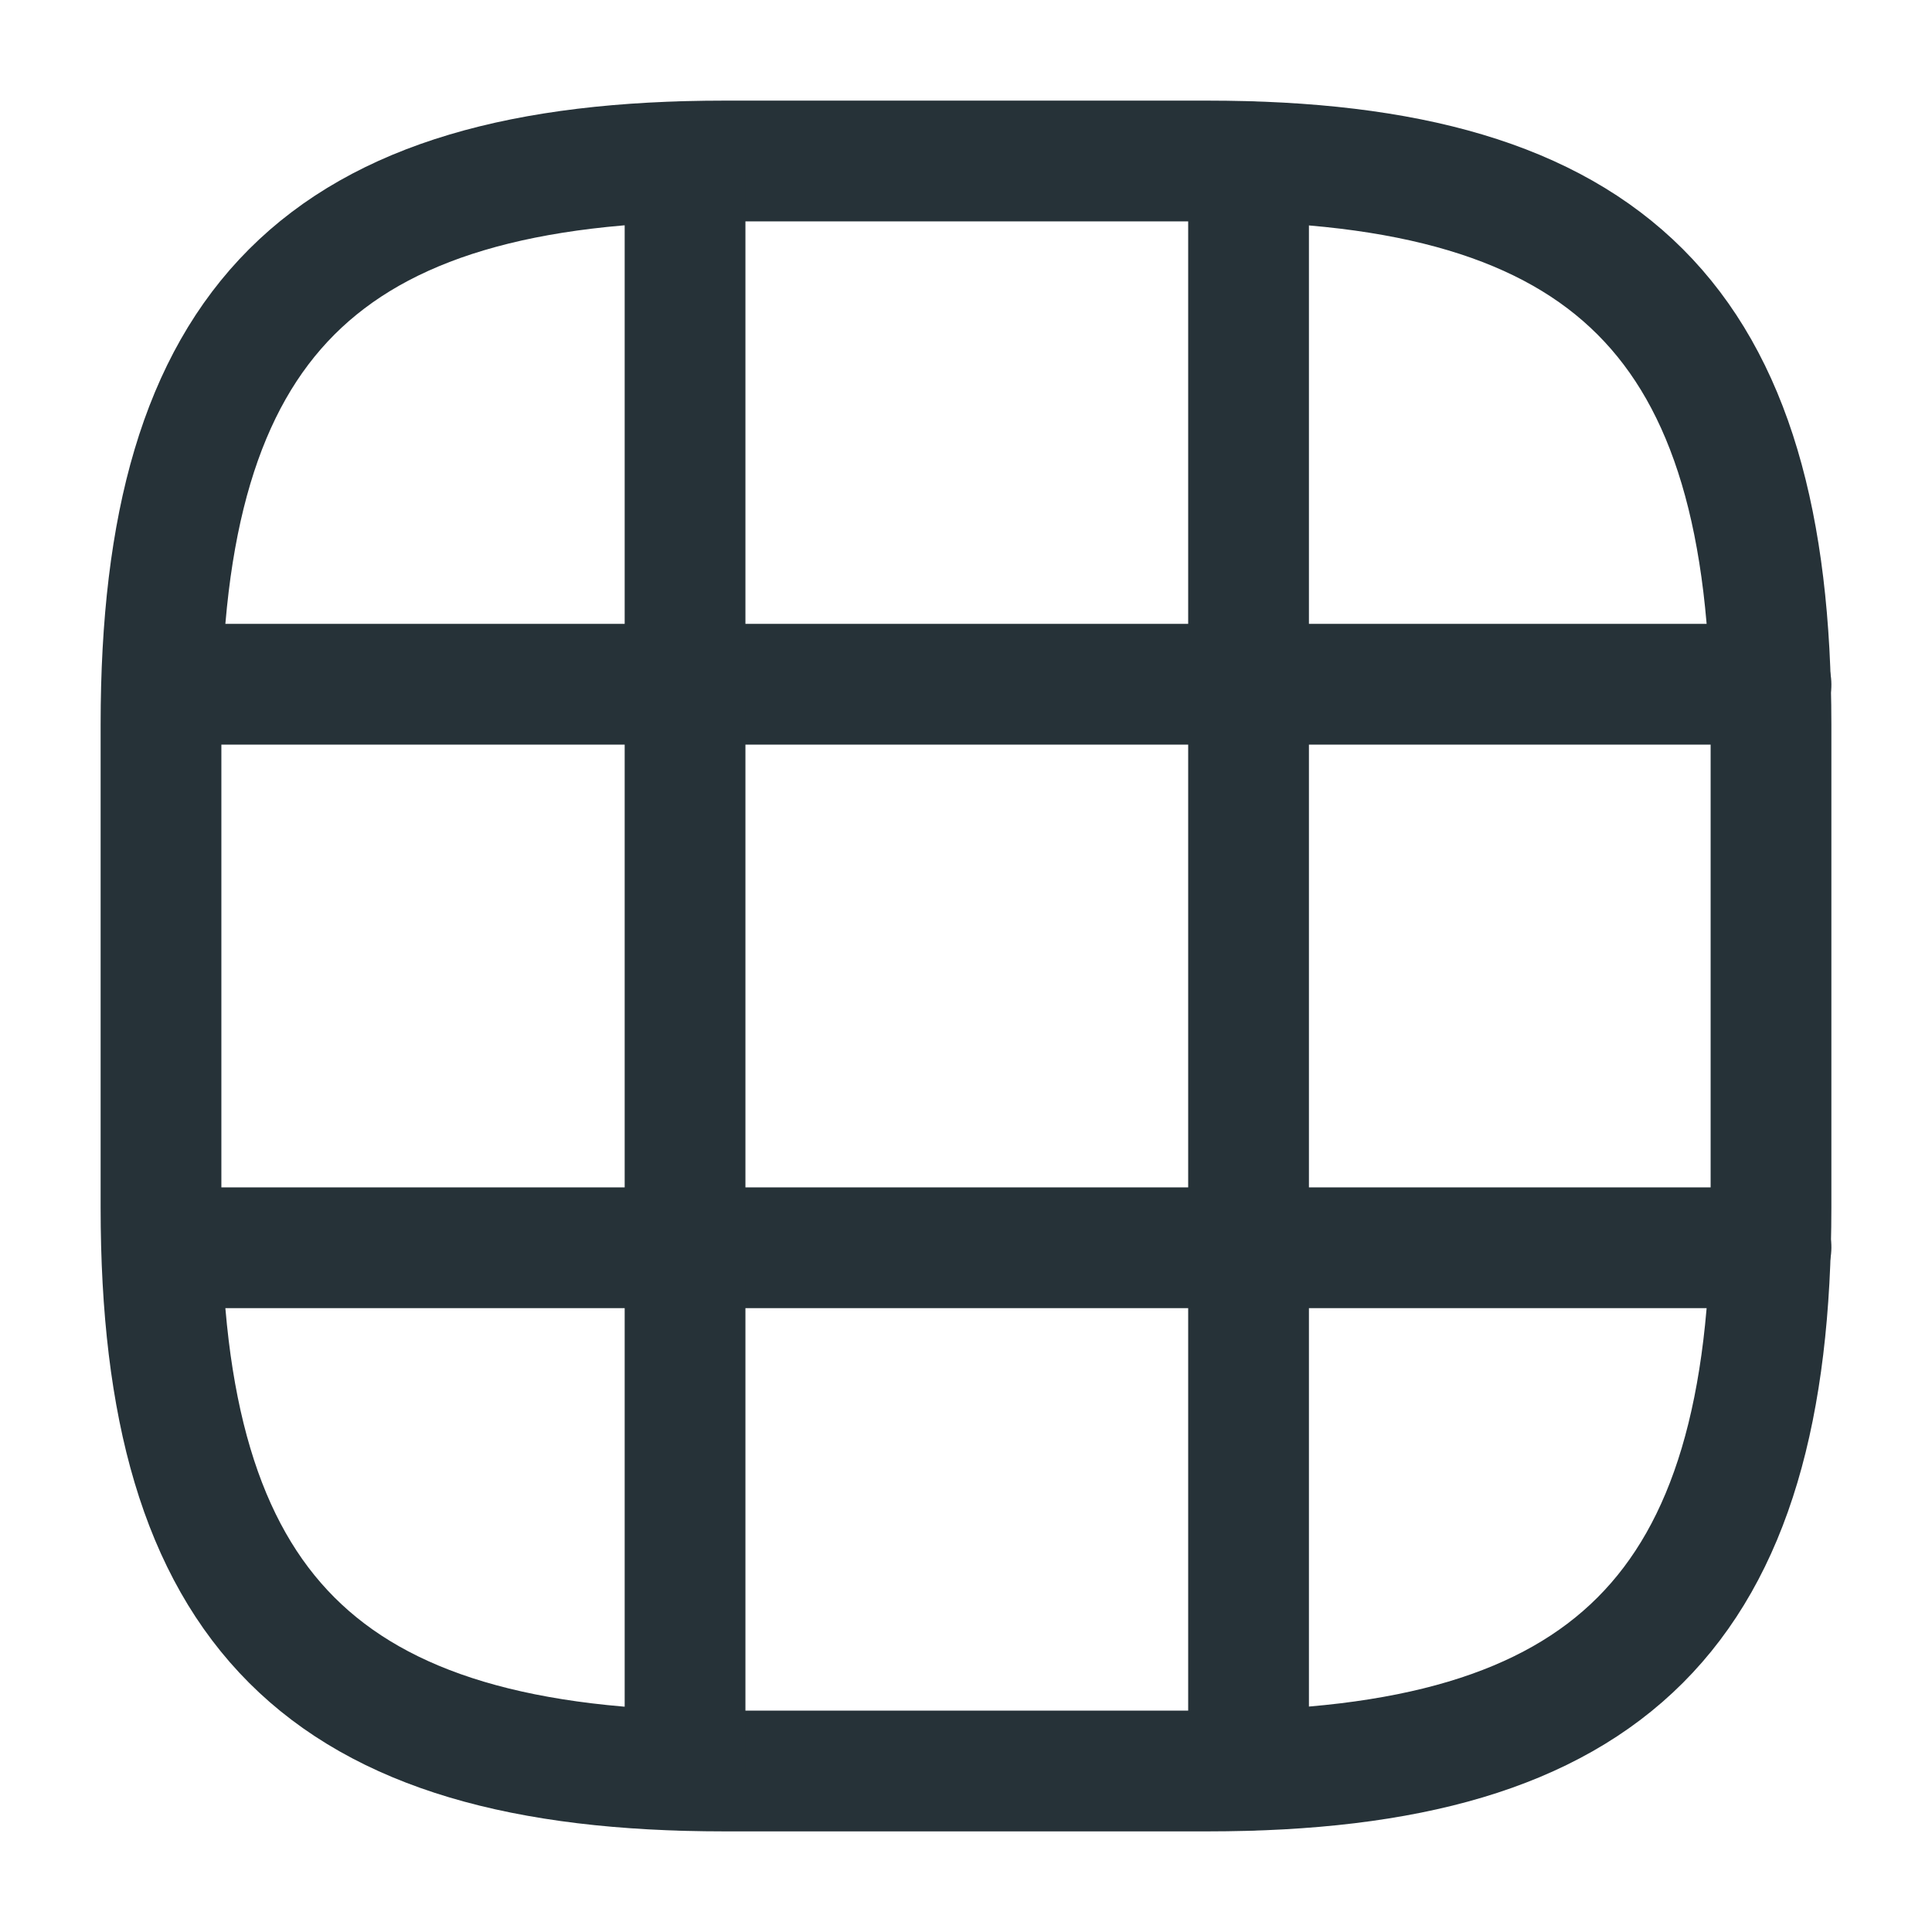
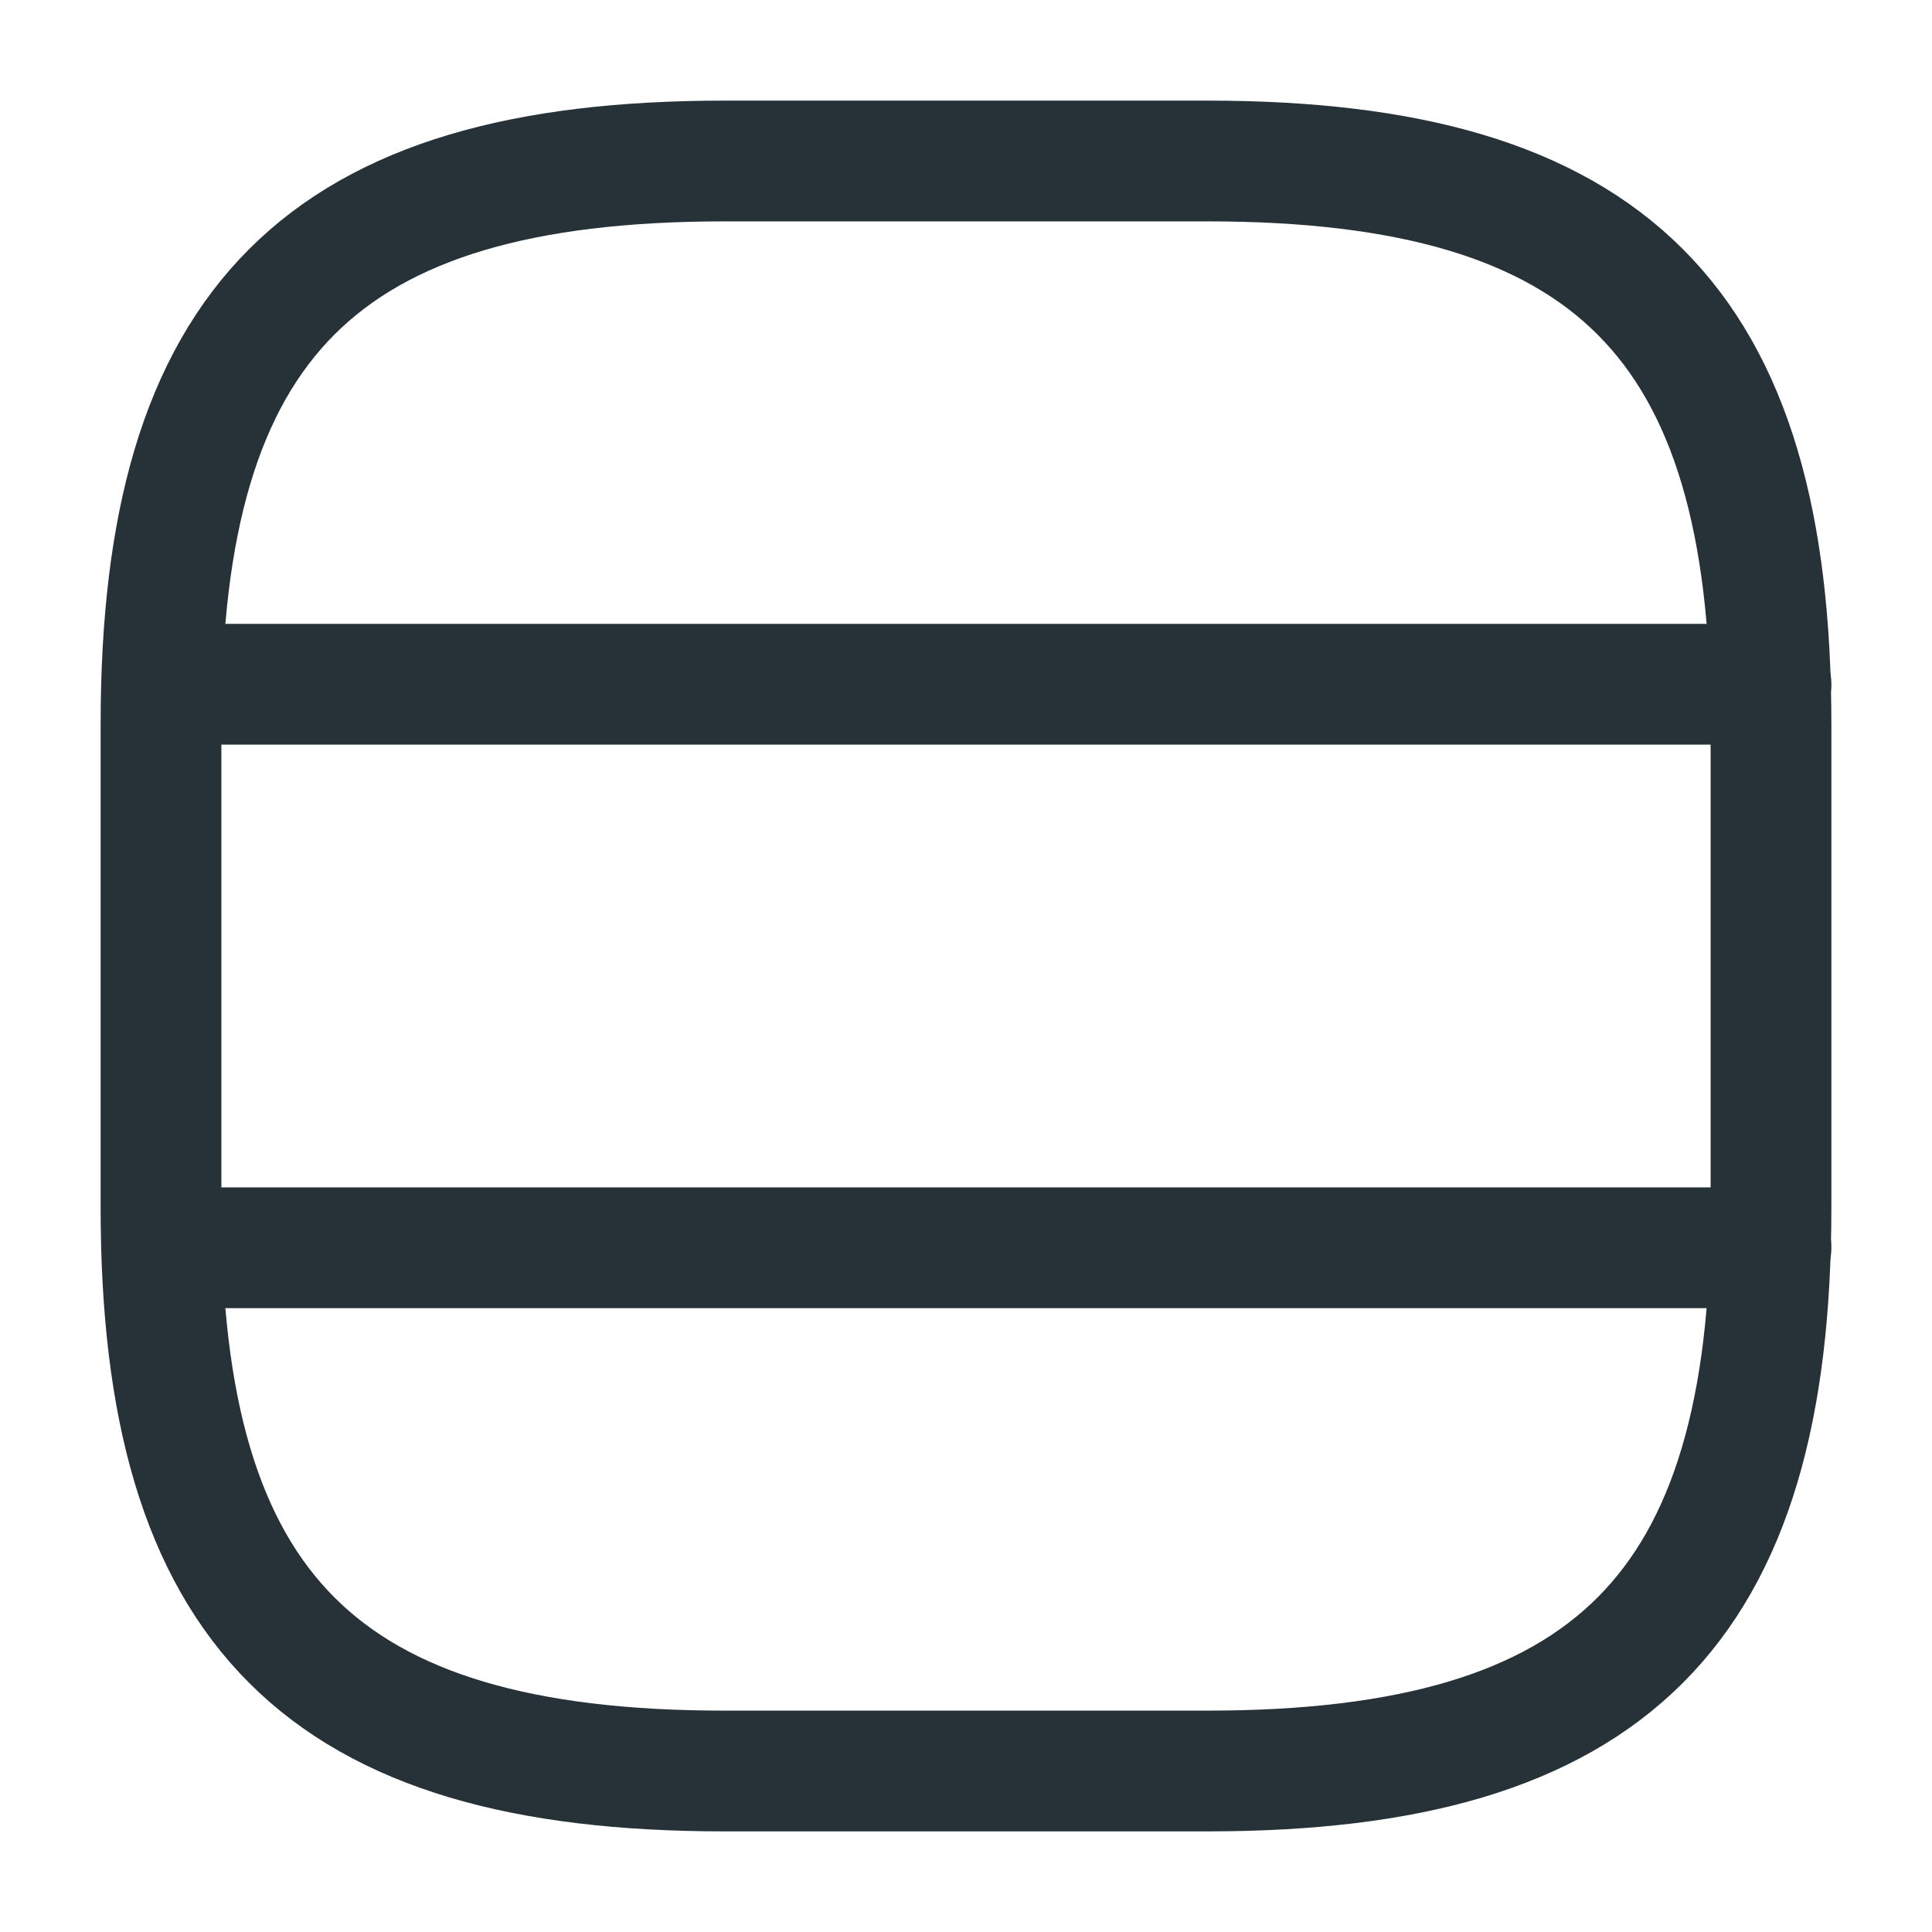
<svg xmlns="http://www.w3.org/2000/svg" width="24" height="24" viewBox="0 0 24 24" fill="none">
  <path d="M9 22H15C20 22 22 20 22 15V9C22 4 20 2 15 2H9C4 2 2 4 2 9V15C2 20 4 22 9 22Z" stroke="#263238" stroke-width="1.5" stroke-linecap="round" stroke-linejoin="round" />
  <path d="M2.03 8.5H22" stroke="#263238" stroke-width="1.5" stroke-linecap="round" stroke-linejoin="round" />
  <path d="M2.03 15.5H22" stroke="#263238" stroke-width="1.5" stroke-linecap="round" stroke-linejoin="round" />
-   <path d="M8.51 21.99V2.01" stroke="#263238" stroke-width="1.5" stroke-linecap="round" stroke-linejoin="round" />
-   <path d="M15.51 21.99V2.01" stroke="#263238" stroke-width="1.5" stroke-linecap="round" stroke-linejoin="round" />
</svg>
